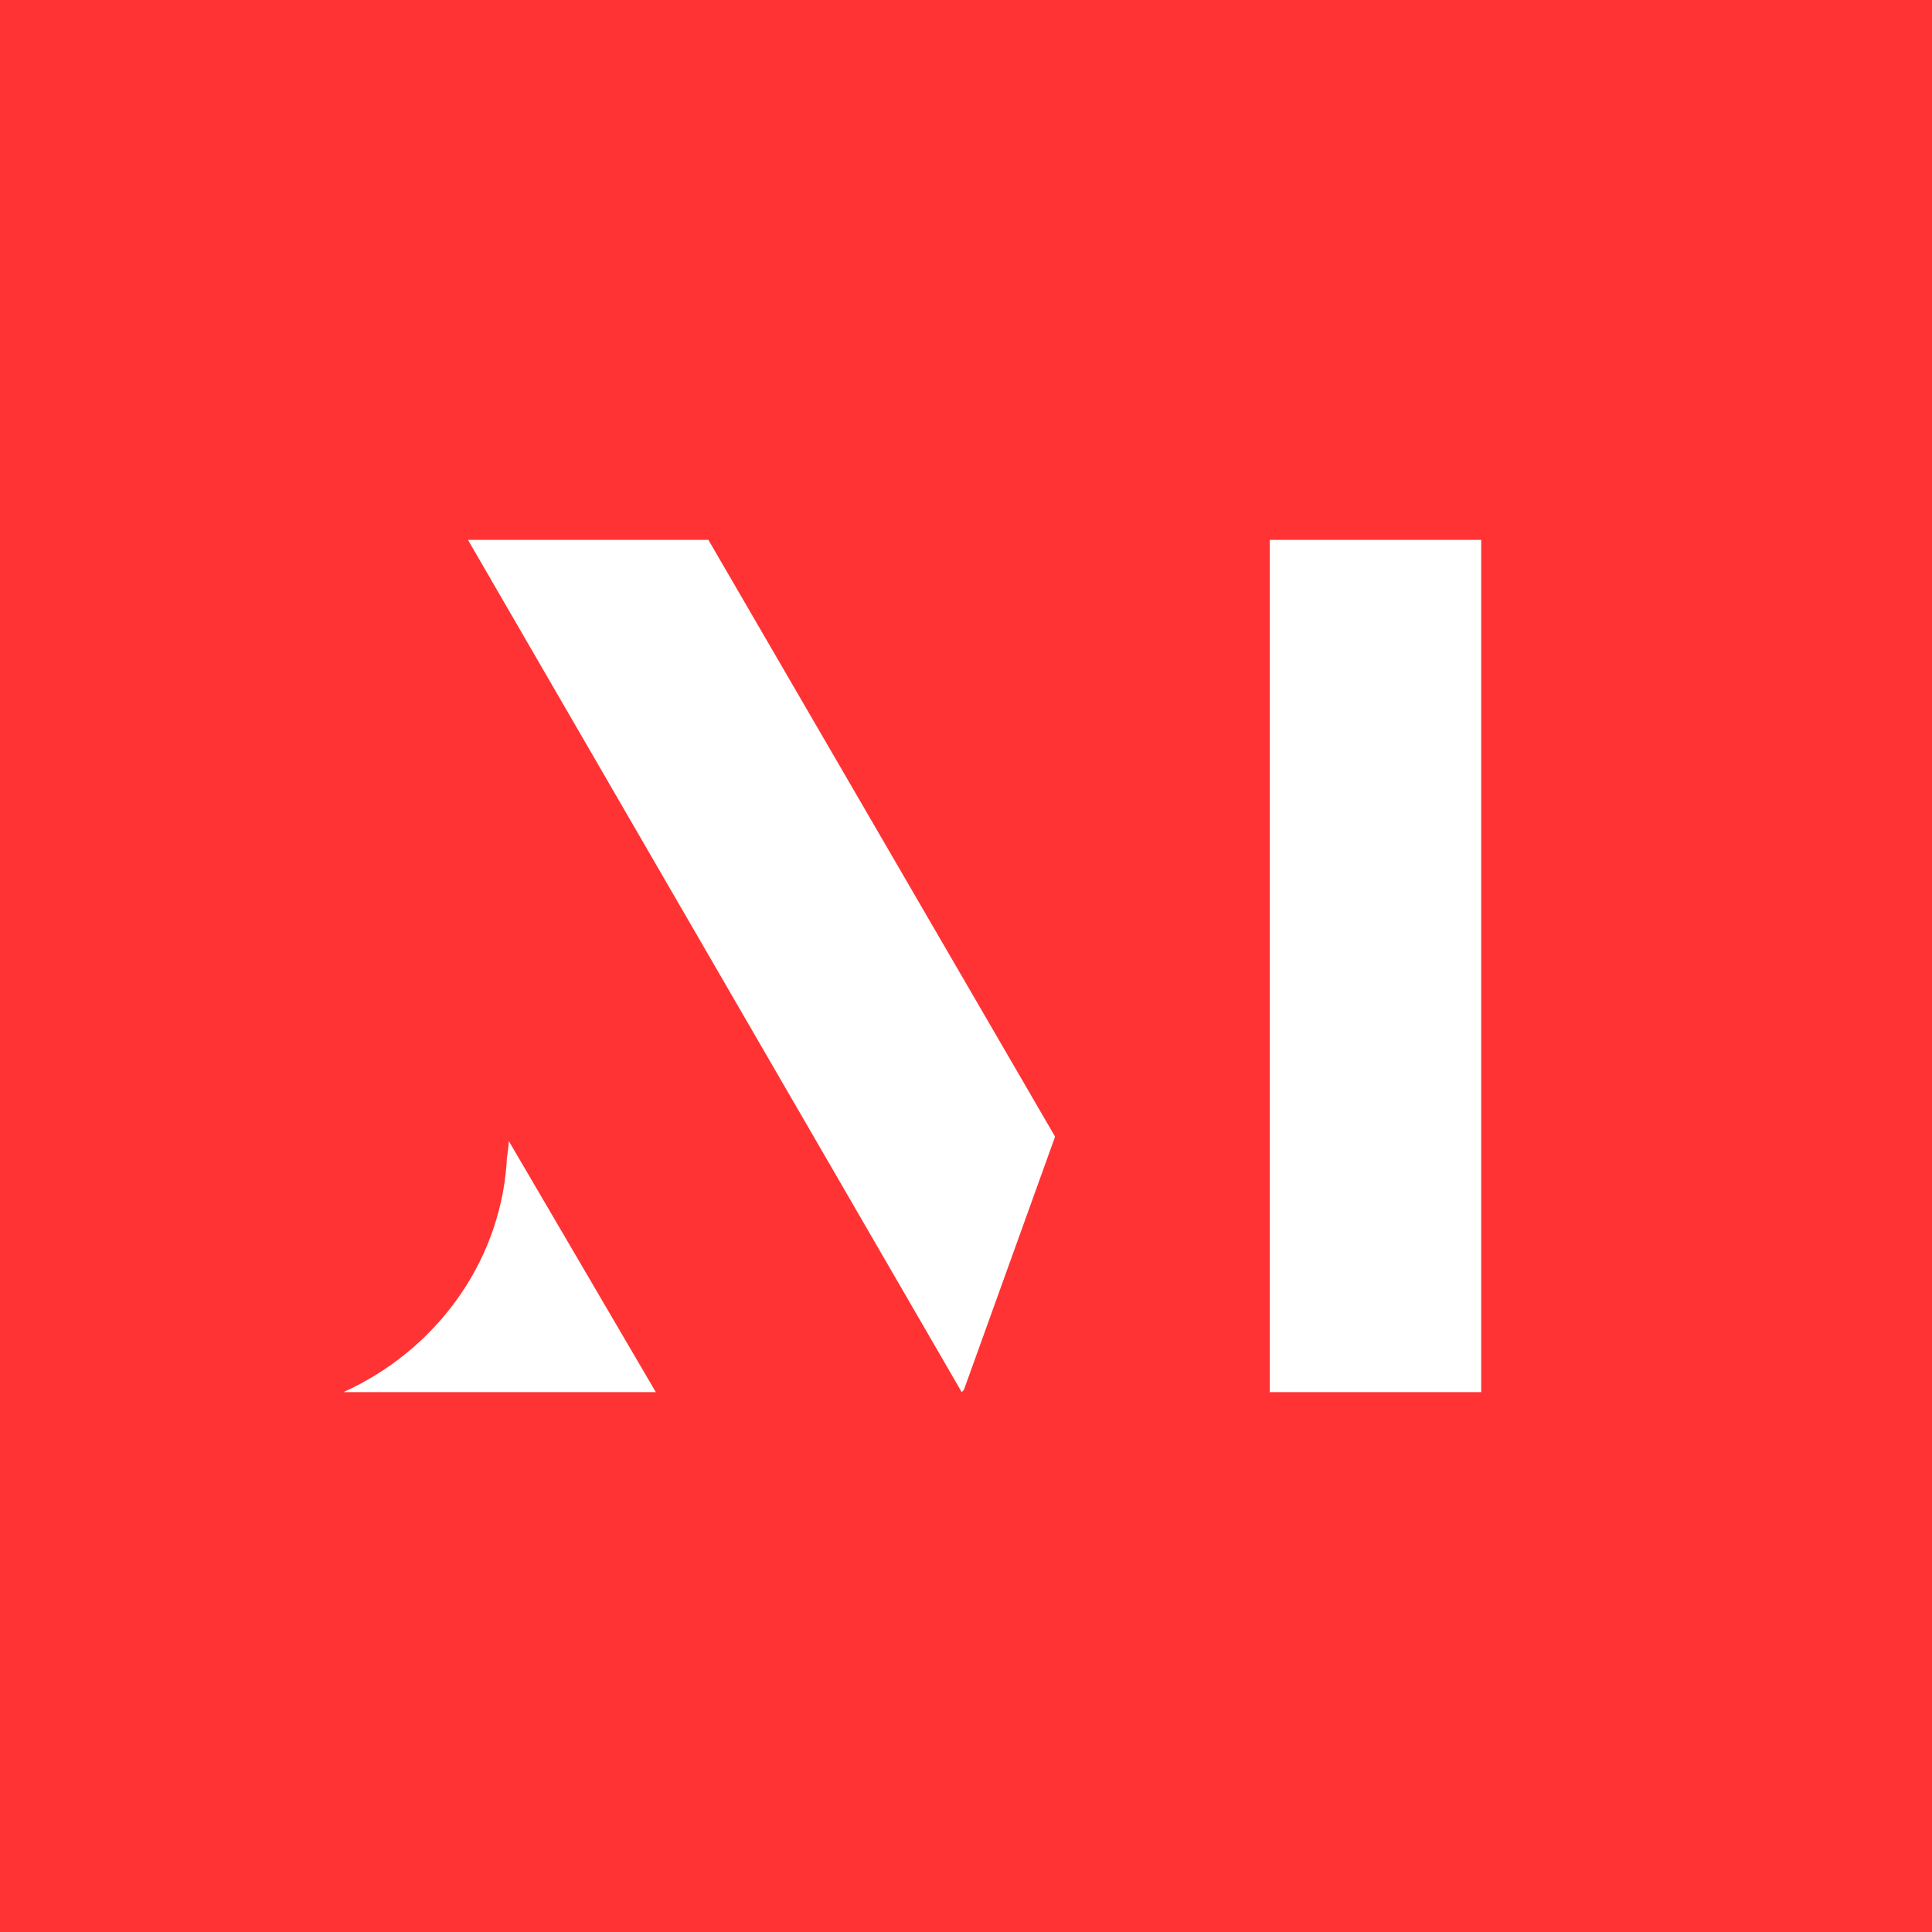
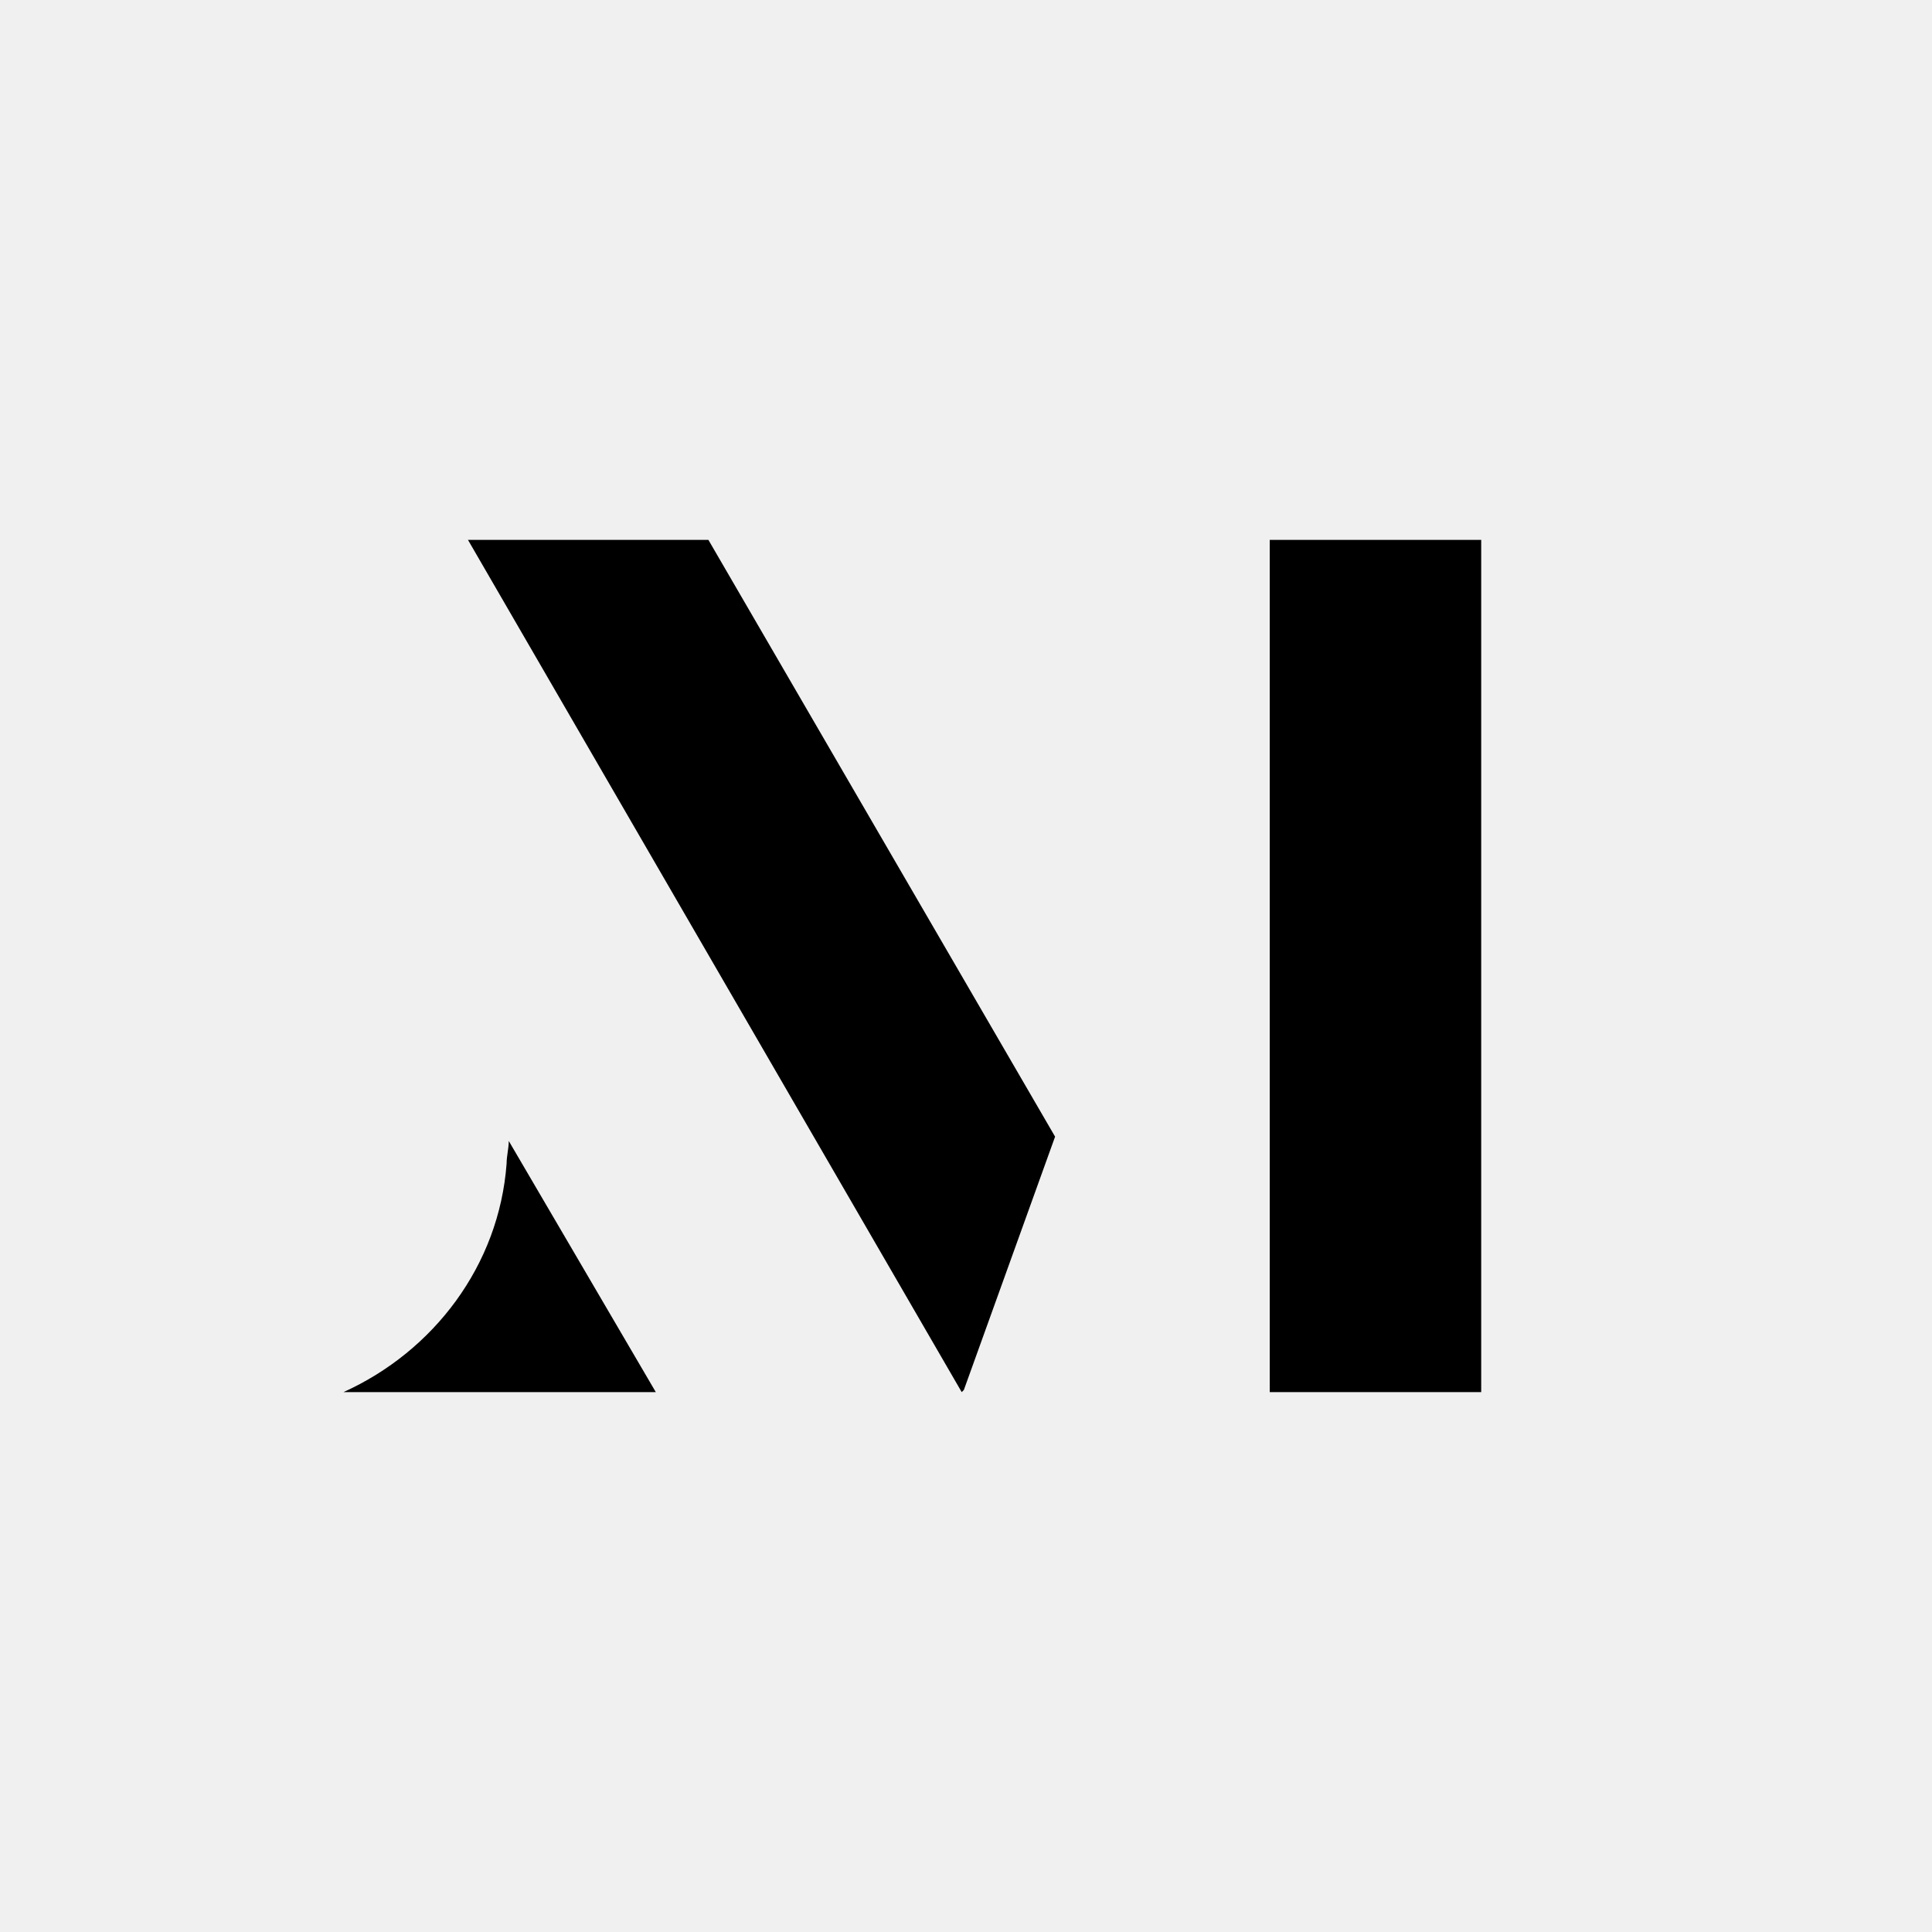
<svg xmlns="http://www.w3.org/2000/svg" version="1.1" id="Layer_1" x="0px" y="0px" viewBox="0 0 180 180" style="enable-background:new 0 0 180 180;" xml:space="preserve">
  <style type="text/css">
- 	.st0{fill:#FF3333;}
- 	.st1{fill:#FFFFFF;}
+ 	.st0{display:none;fill:#FF3333;}
</style>
  <rect class="st0" width="180" height="180" />
-   <polygon class="st1" points="138,129.7 118.3,129.7 118.3,50.3 138,50.3 " />
-   <polygon class="st1" points="43.6,50.3 89.6,129.7 89.8,129.5 98.3,105.9 66,50.3 " />
-   <path class="st1" d="M32,129.7h29.1l-13.7-23.4c0,0.7-0.2,1.4-0.2,2.1C46.5,117.9,40.4,125.9,32,129.7L32,129.7L32,129.7z" />
+   <polygon points="138,129.7 118.3,129.7 118.3,50.3 138,50.3 " />
+   <polygon points="43.6,50.3 89.6,129.7 89.8,129.5 98.3,105.9 66,50.3 " />
+   <path d="M32,129.7h29.1l-13.7-23.4c0,0.7-0.2,1.4-0.2,2.1C46.5,117.9,40.4,125.9,32,129.7L32,129.7L32,129.7z" />
</svg>
